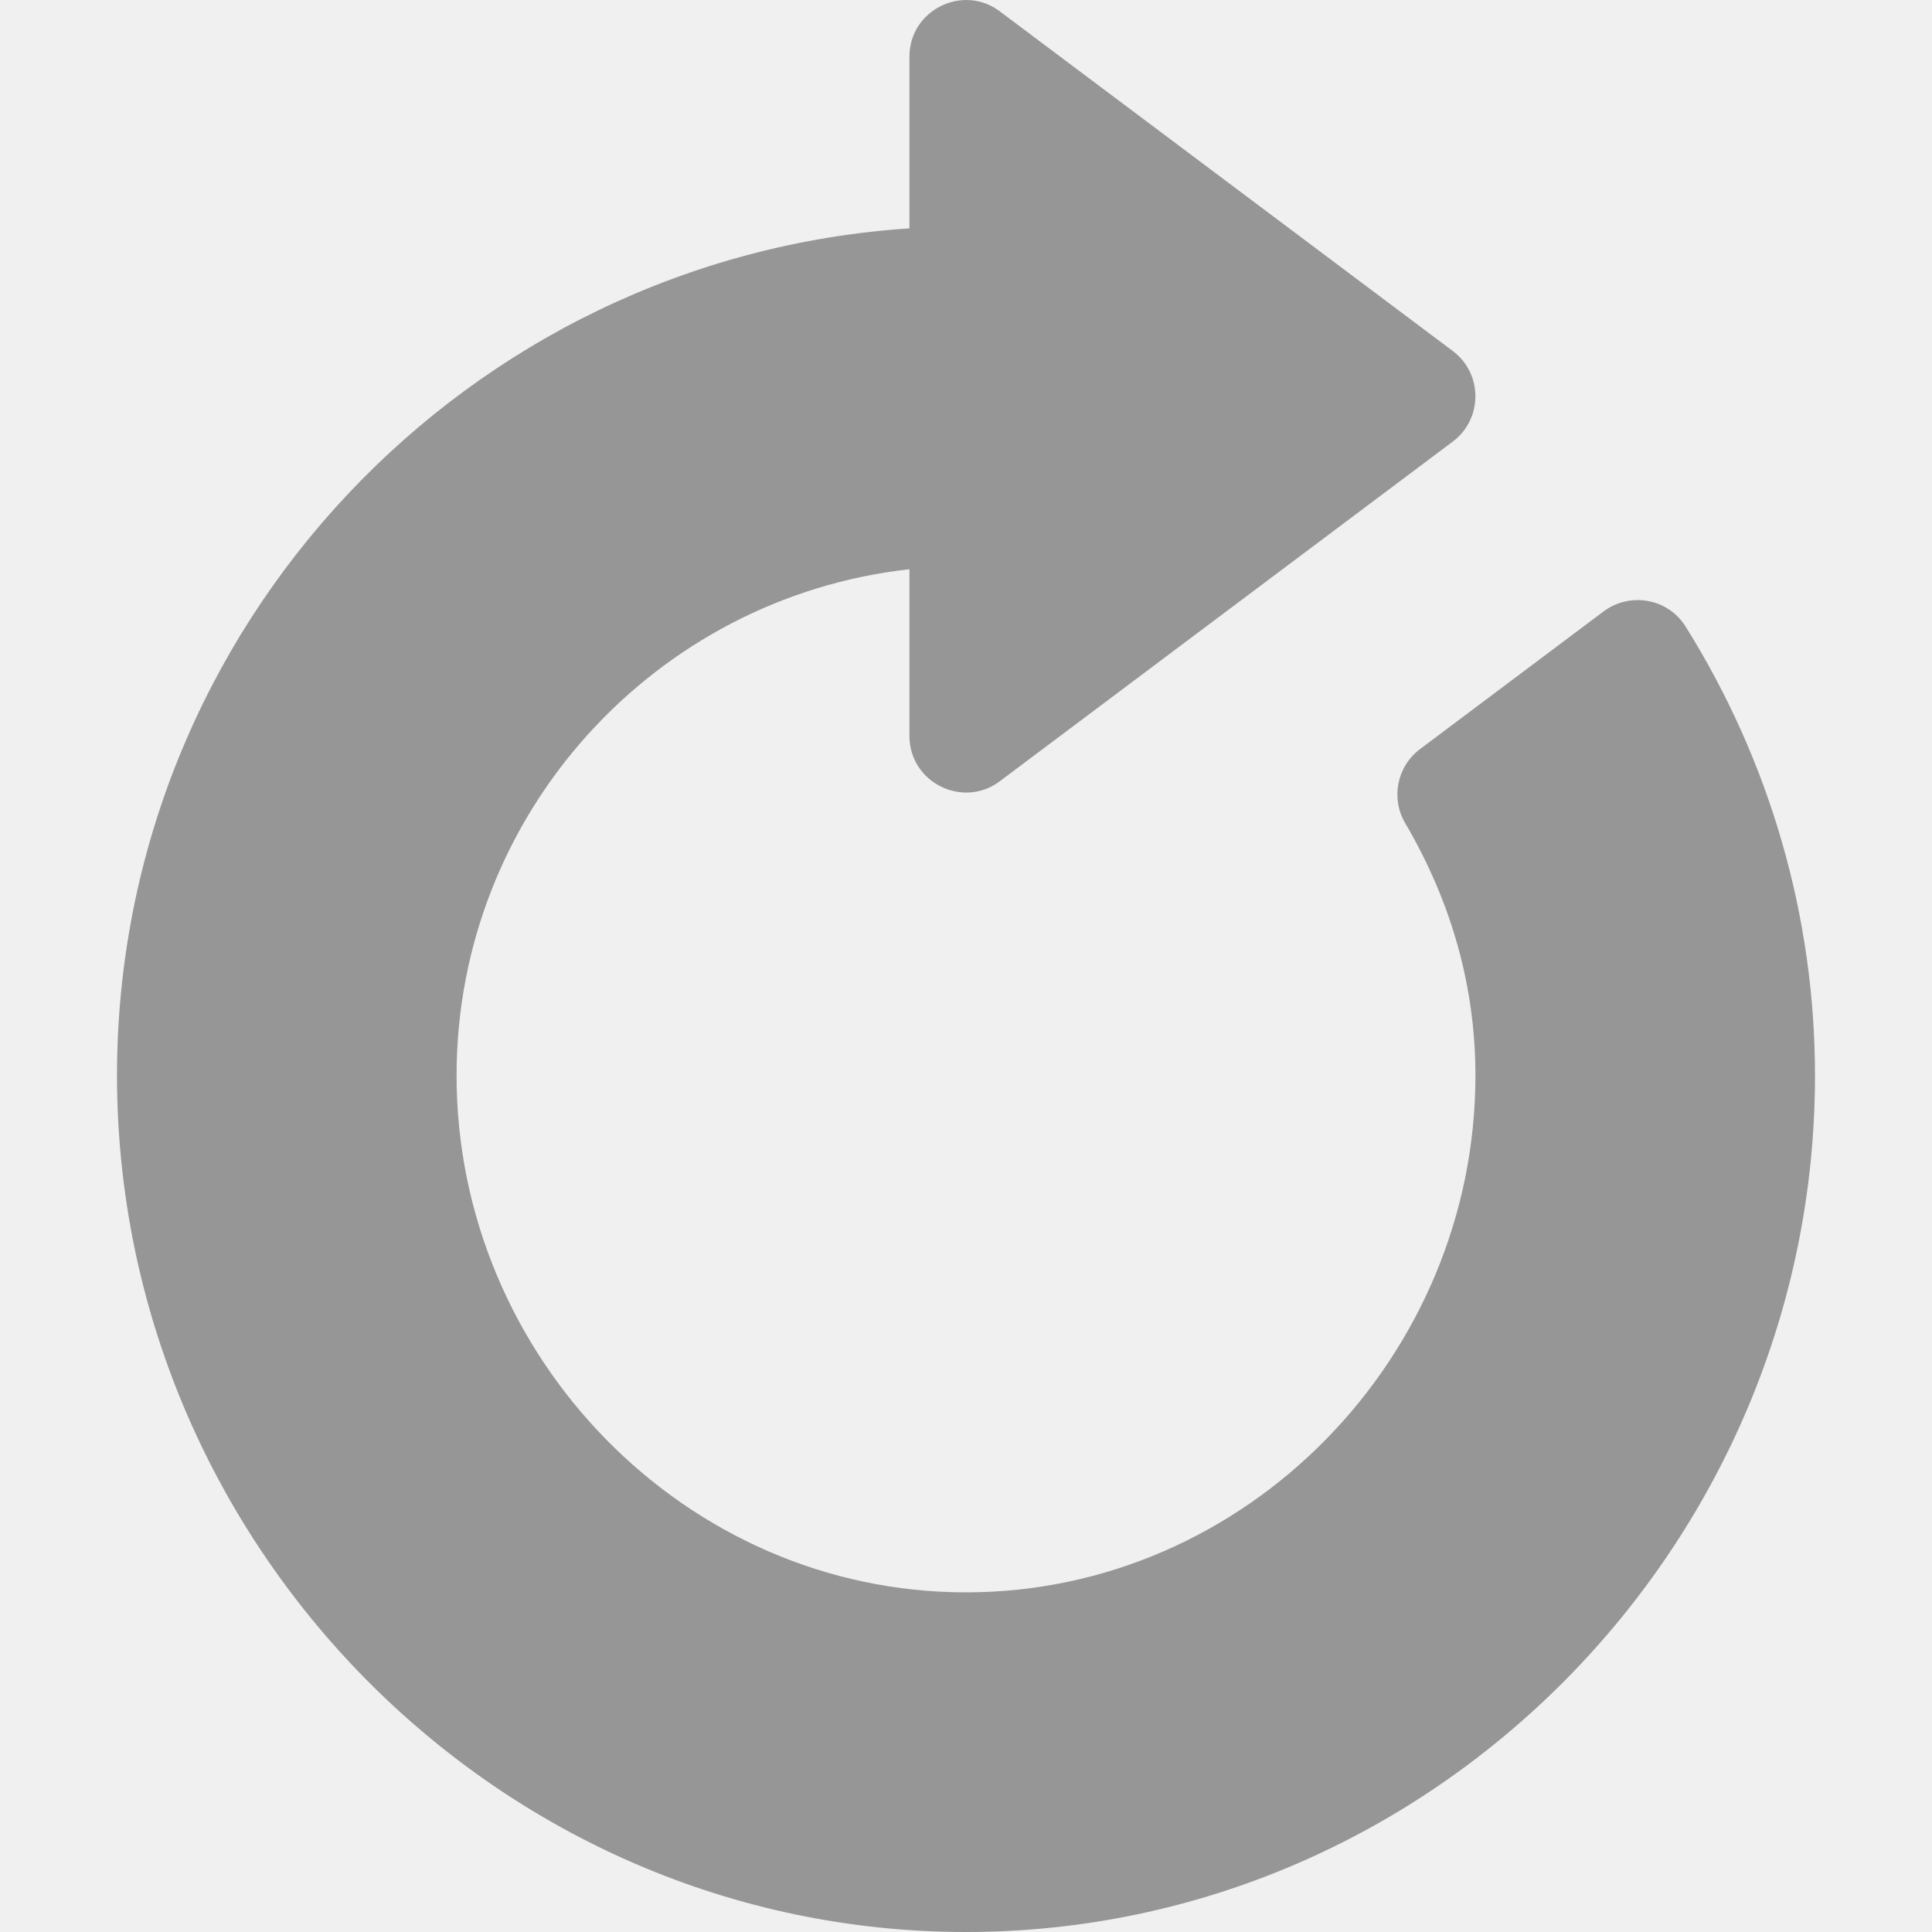
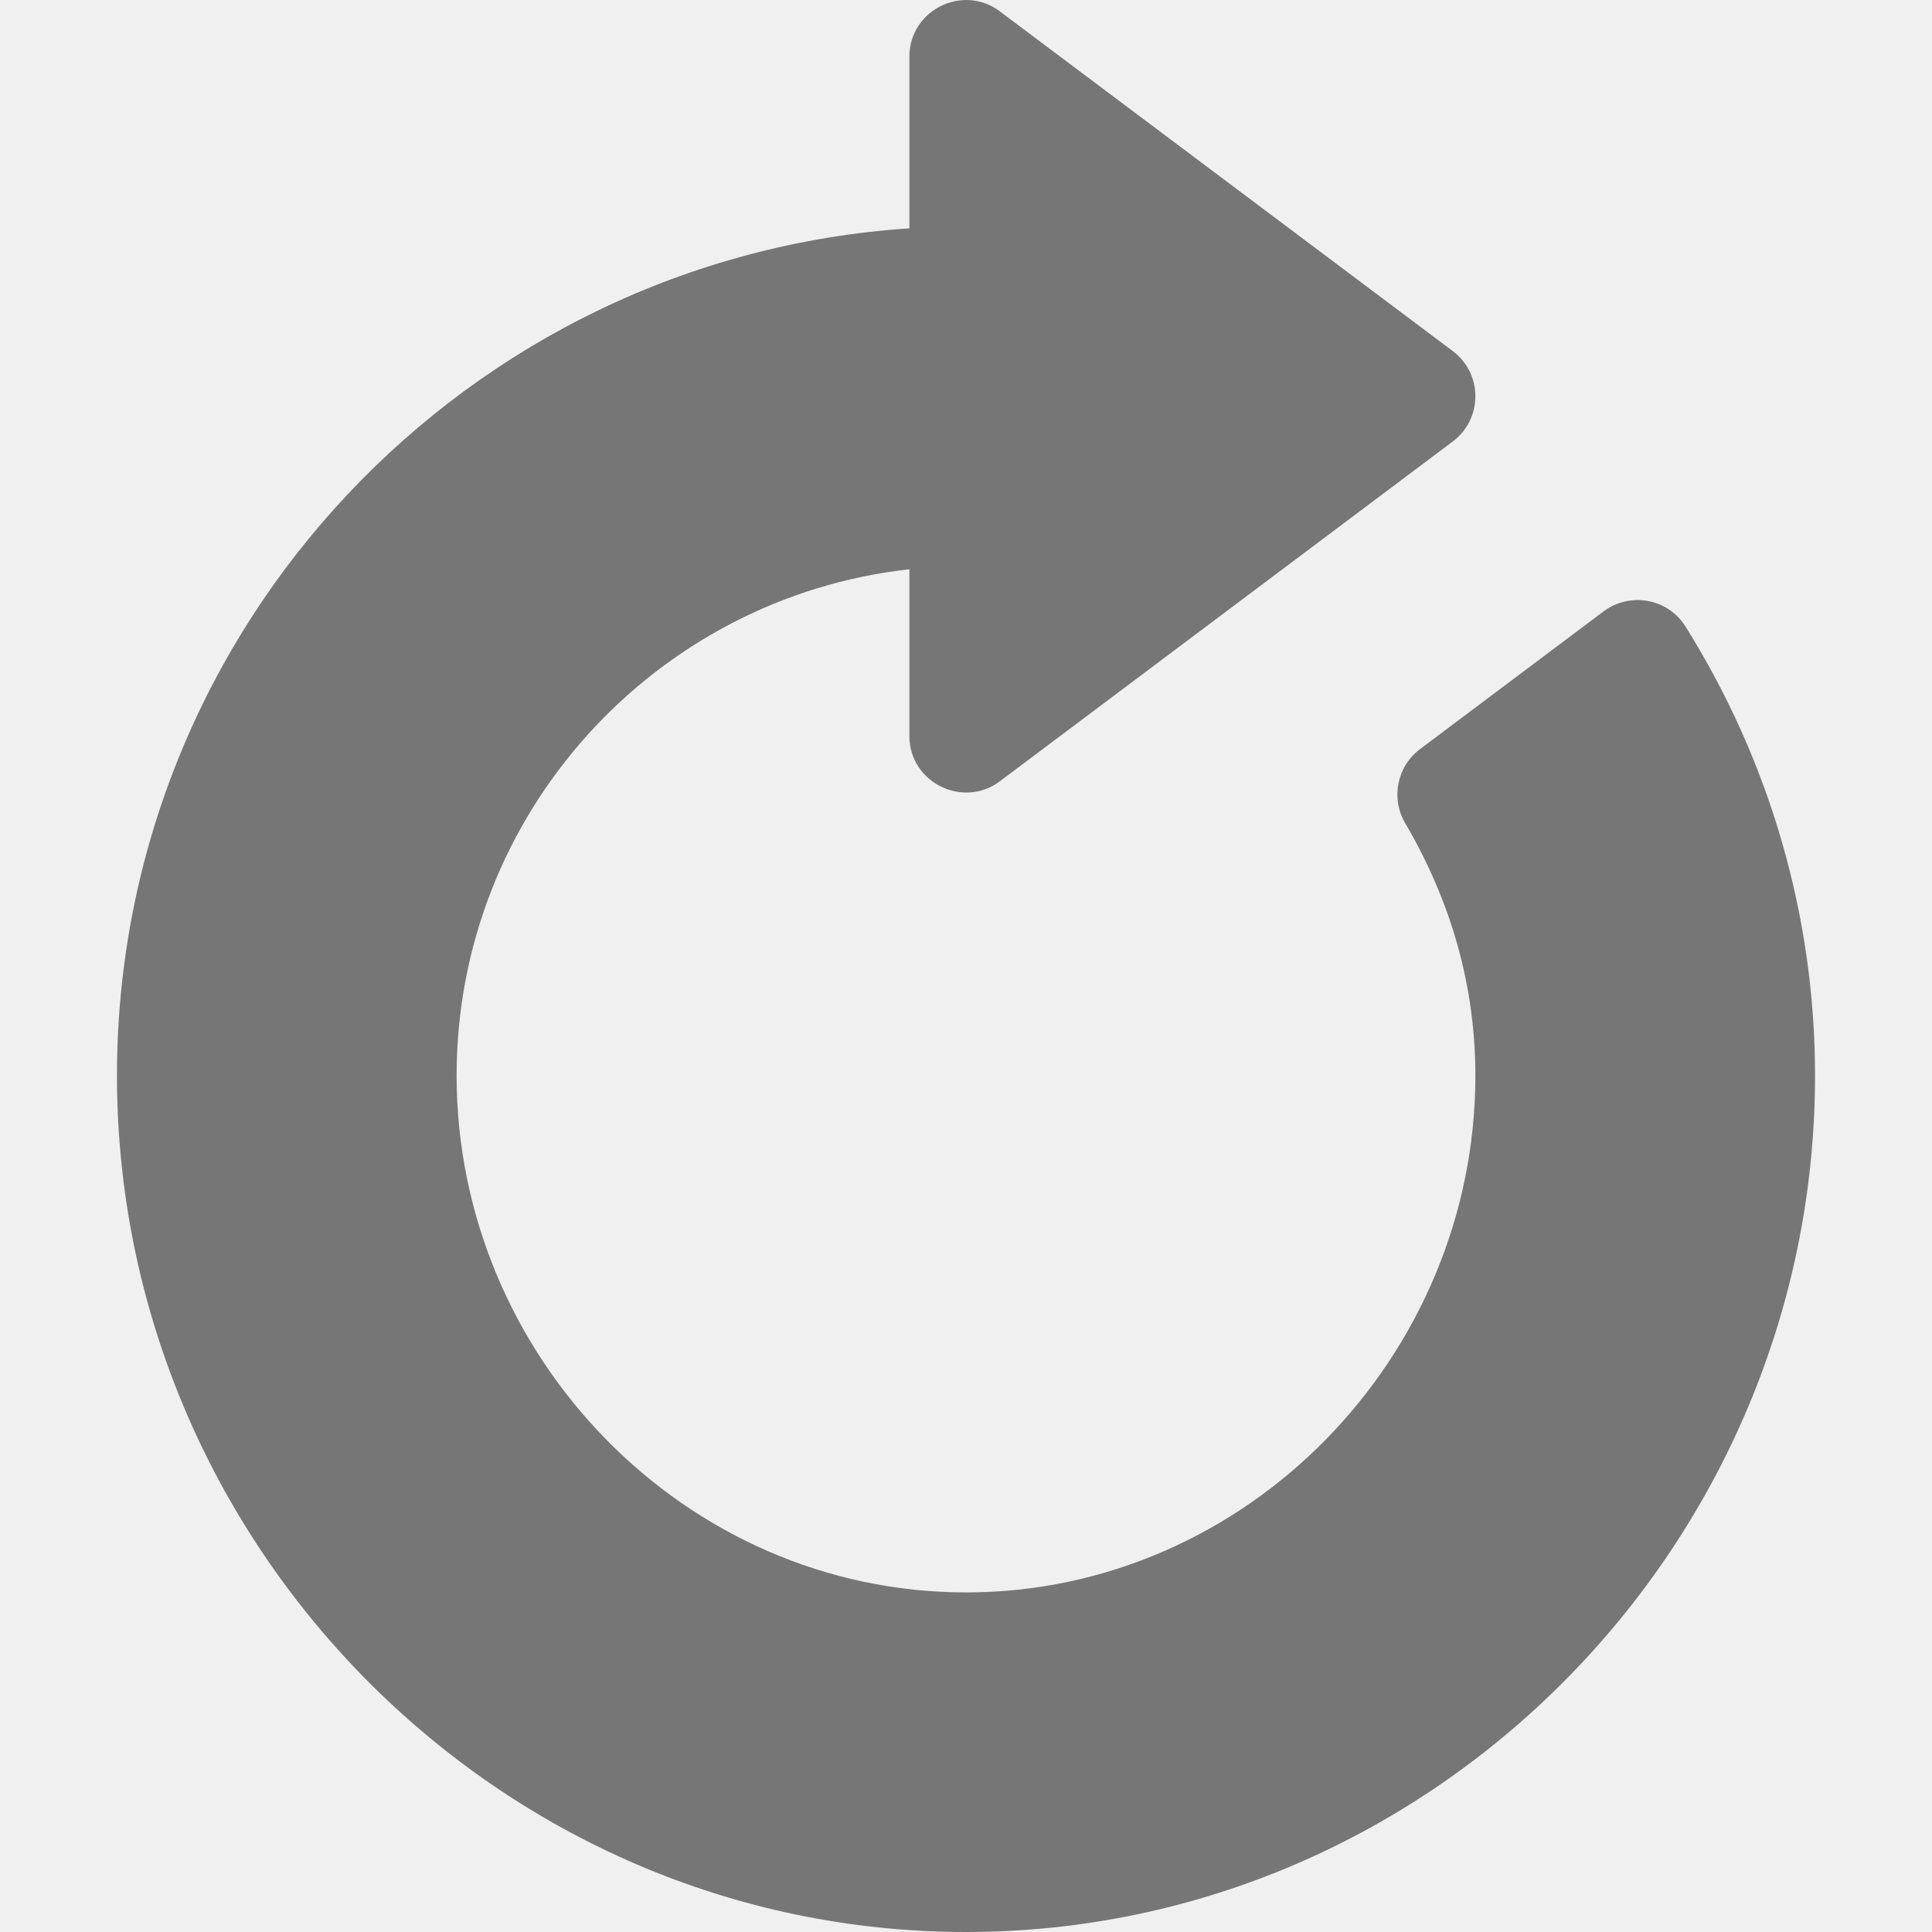
- <svg xmlns="http://www.w3.org/2000/svg" width="25" height="25" viewBox="0 0 25 25" fill="none">
+ <svg xmlns="http://www.w3.org/2000/svg" width="26" height="26" viewBox="0 0 26 26" fill="none">
  <g clip-path="url(#clip0)">
-     <path d="M21.812 8.108C21.583 7.742 21.093 7.657 20.751 7.911L18.374 9.694C18.077 9.918 17.994 10.33 18.183 10.651C18.786 11.678 19.092 12.776 19.092 13.917C19.092 17.552 16.135 20.605 12.5 20.605C8.865 20.605 5.908 17.552 5.908 13.917C5.908 10.53 8.476 7.731 11.768 7.366V9.522C11.768 10.13 12.464 10.468 12.939 10.108L18.799 5.714C19.189 5.421 19.189 4.834 18.799 4.542L12.939 0.148C12.463 -0.213 11.768 0.128 11.768 0.733V2.955C6.05 3.333 1.514 8.106 1.514 13.917C1.514 19.975 6.442 25 12.5 25C18.558 25 23.486 19.975 23.486 13.917C23.486 11.867 22.907 9.859 21.812 8.108Z" fill="#969696" />
+     <path d="M22.684 8.433C22.446 8.051 21.936 7.963 21.581 8.227L19.109 10.082C18.8 10.315 18.714 10.743 18.91 11.077C19.537 12.145 19.855 13.287 19.855 14.474C19.855 18.254 16.78 21.43 13 21.43C9.22 21.43 6.145 18.254 6.145 14.474C6.145 10.951 8.815 8.041 12.238 7.661V9.903C12.238 10.535 12.963 10.886 13.457 10.513L19.55 5.942C19.957 5.638 19.956 5.027 19.55 4.724L13.457 0.154C12.961 -0.222 12.238 0.133 12.238 0.763V3.073C6.292 3.467 1.574 8.43 1.574 14.474C1.574 20.774 6.699 26 13 26C19.3 26 24.426 20.774 24.426 14.474C24.426 12.342 23.823 10.253 22.684 8.433Z" fill="#767676" />
  </g>
  <defs>
    <clipPath id="clip0">
-       <rect width="25" height="25" fill="white" />
+       <rect width="26" height="26" fill="white" />
    </clipPath>
  </defs>
</svg>
